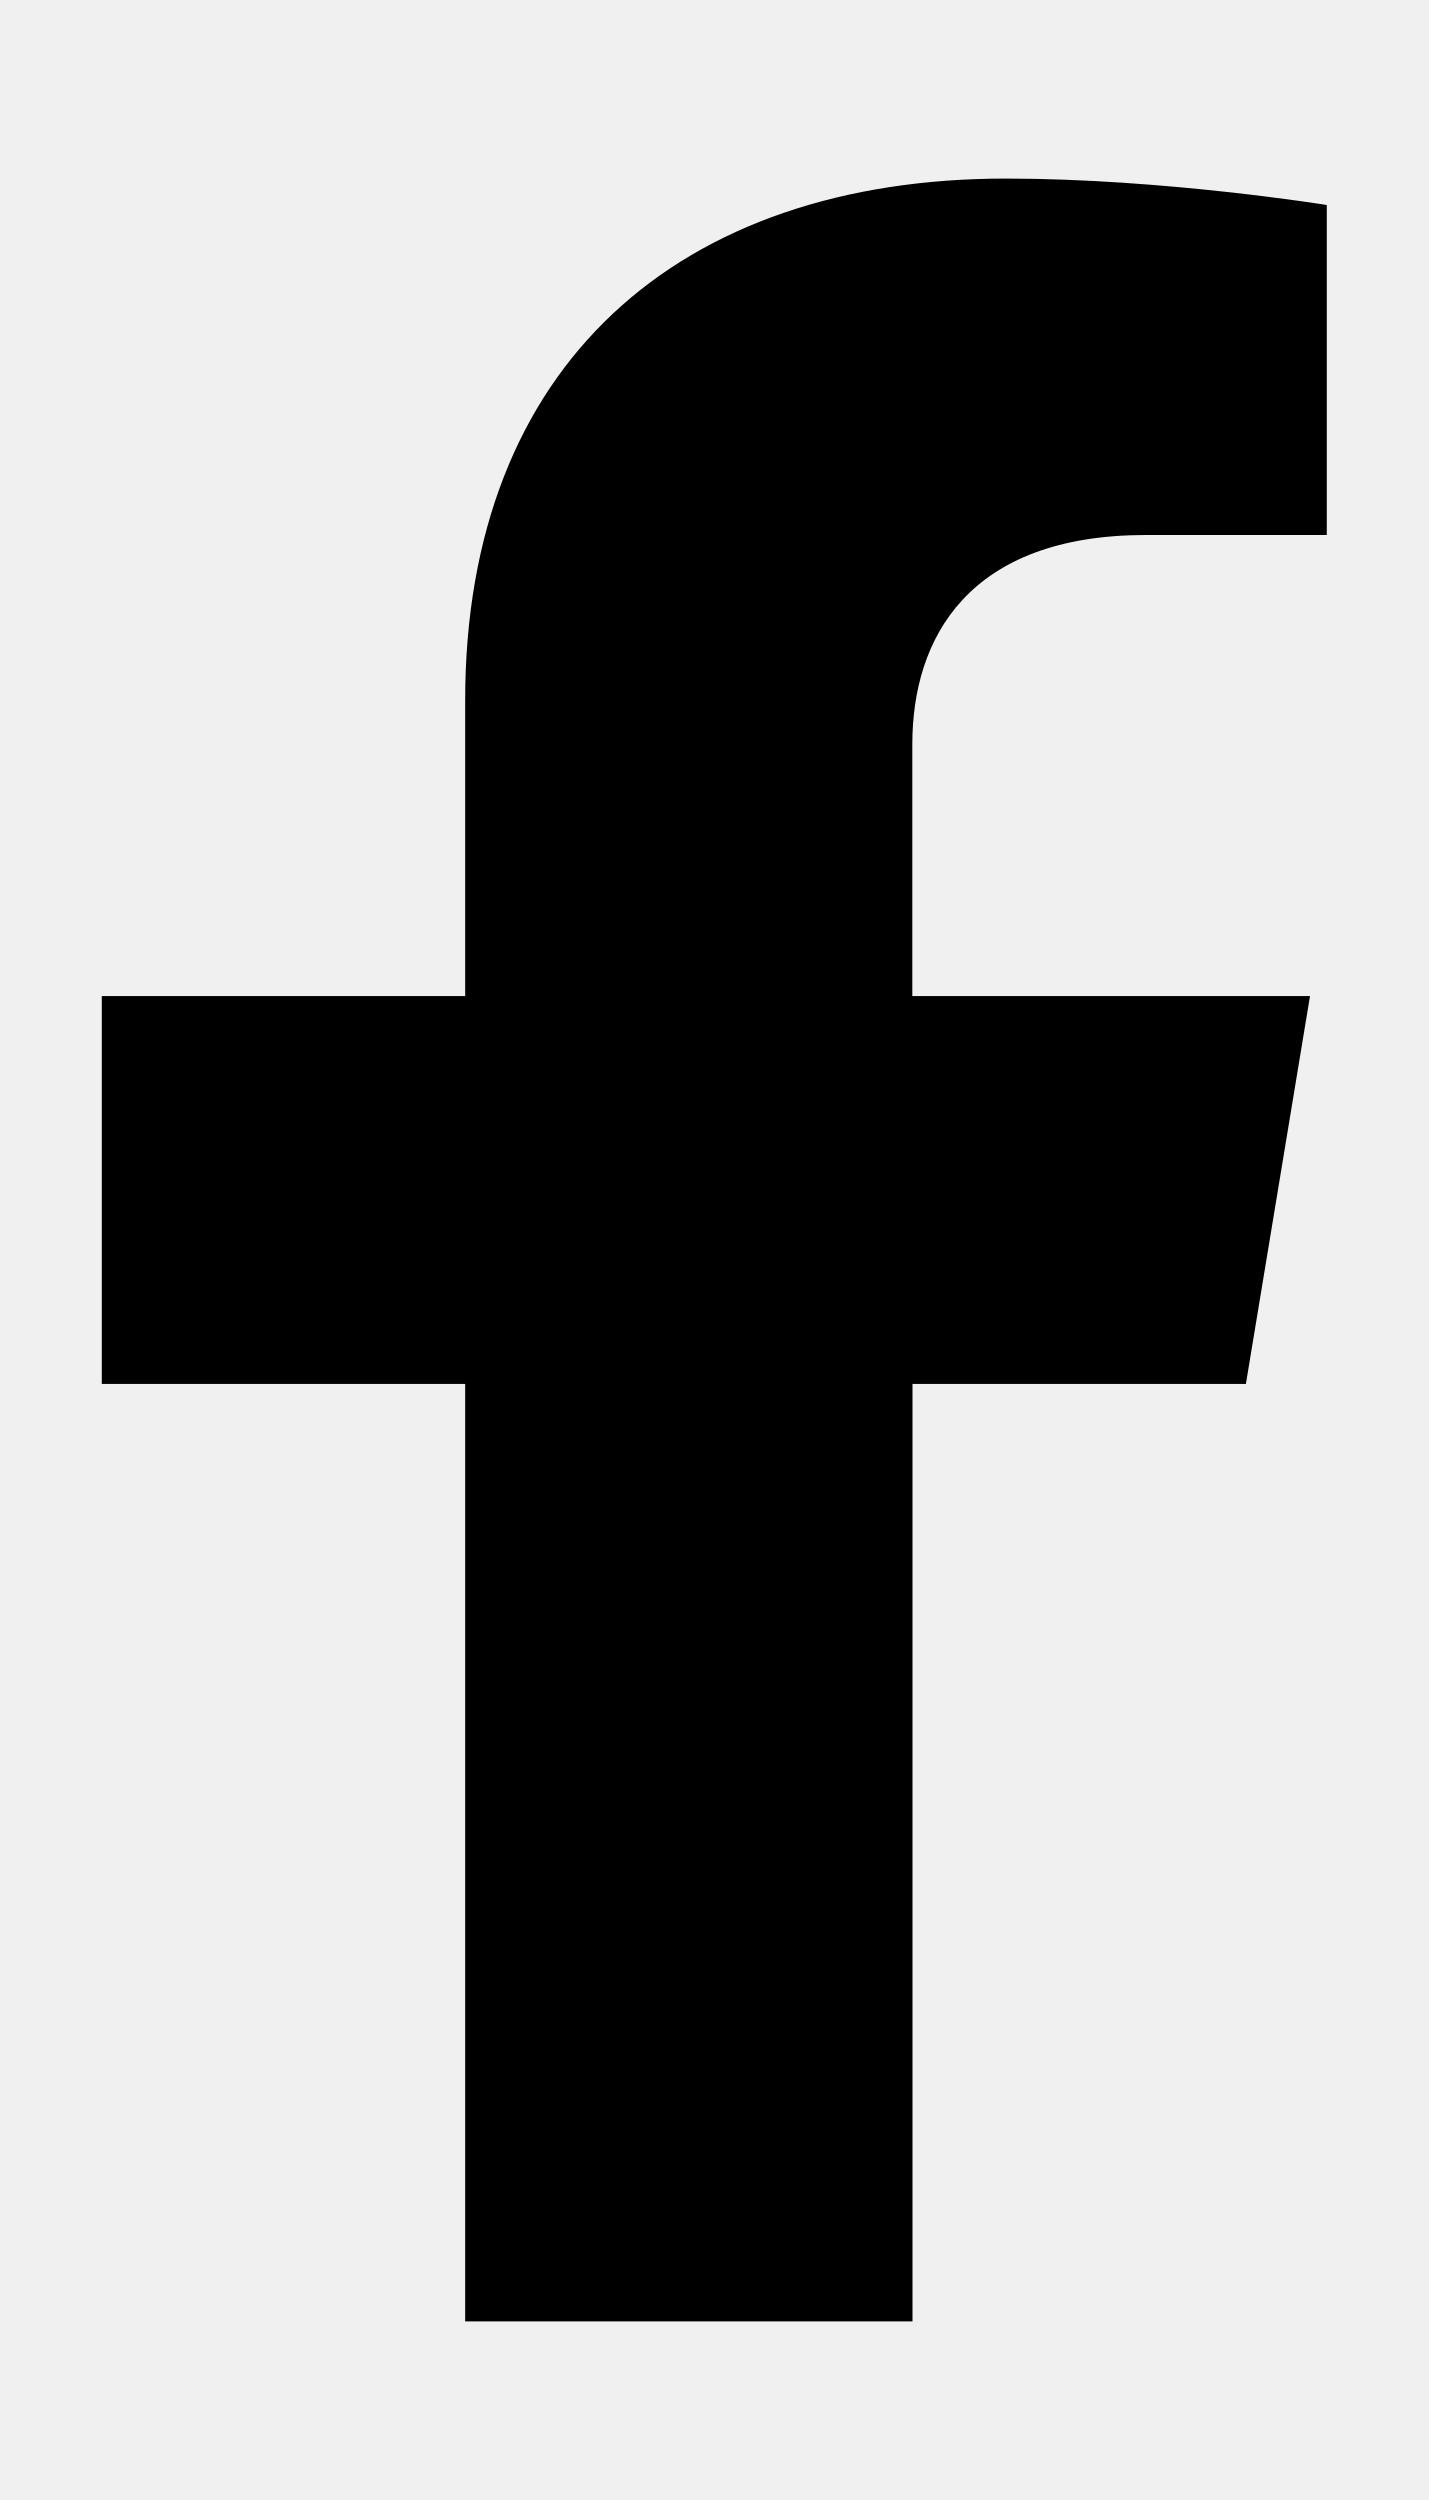
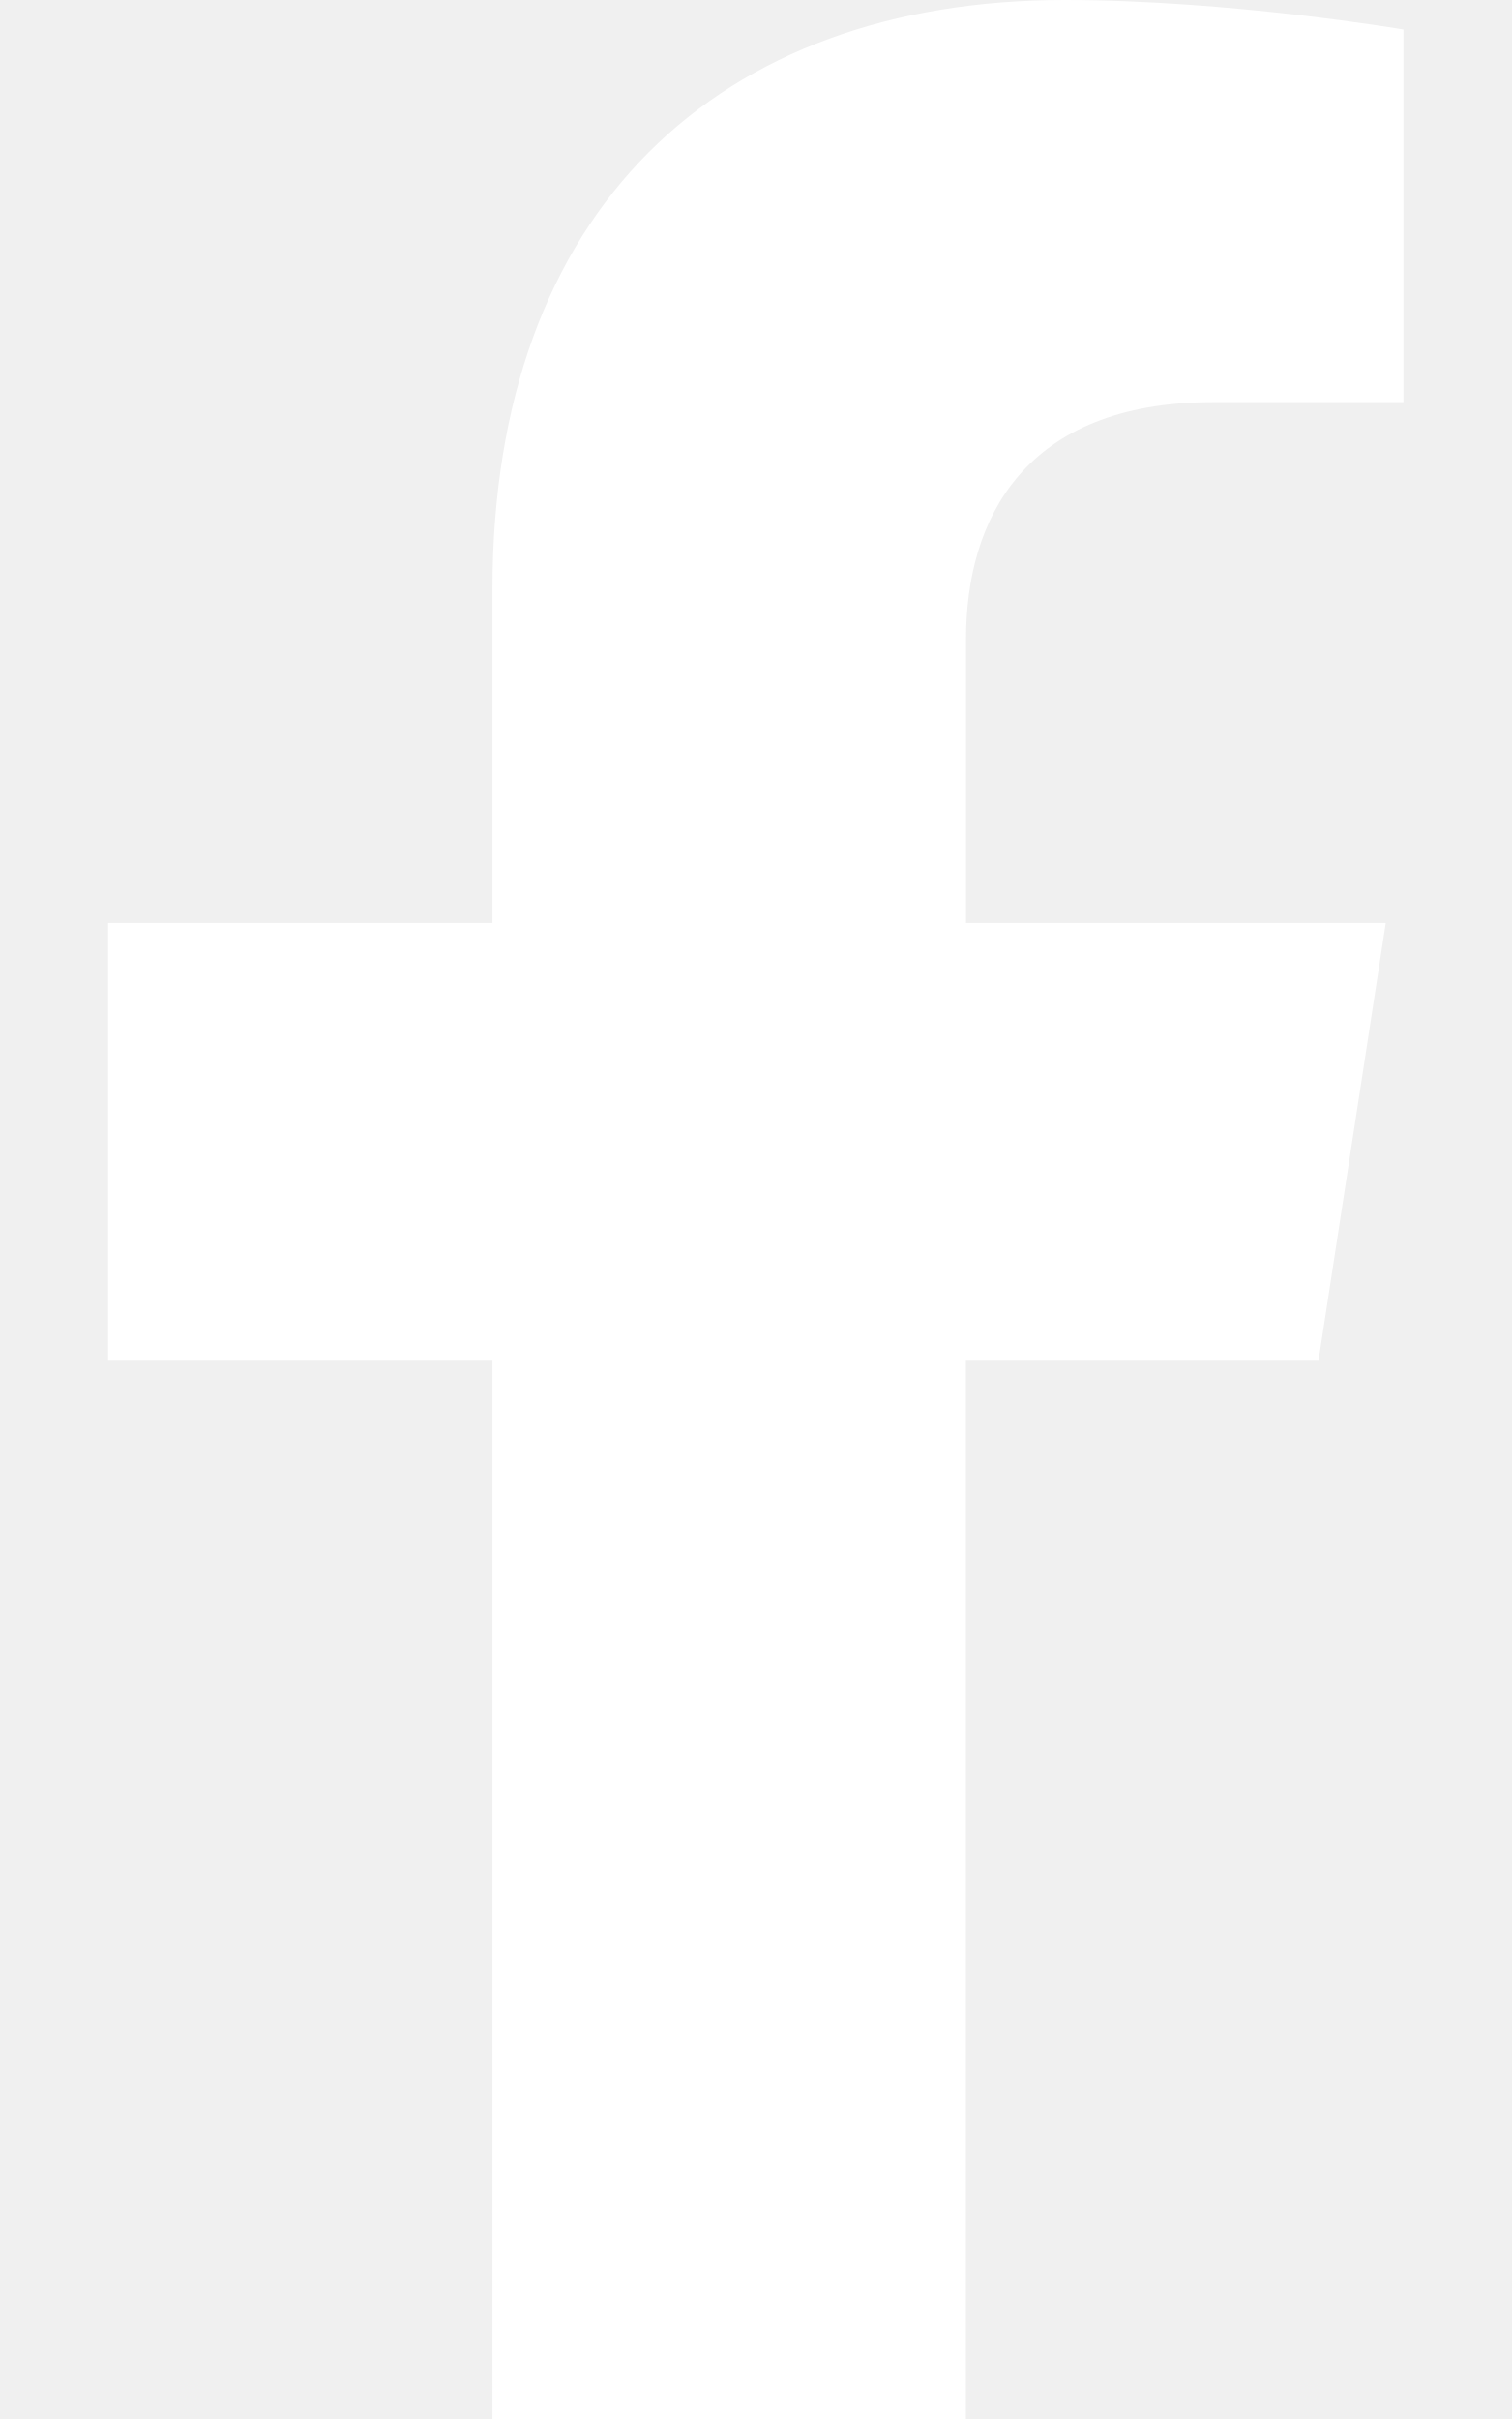
- <svg xmlns="http://www.w3.org/2000/svg" width="8" height="14" viewBox="0 0 8 12">
-   <path d="M6.977 6.75l.359-2.172H5.109v-1.41c0-.594.313-1.172 1.309-1.172H7.43V.148S6.512 0 5.633 0C3.805 0 2.605 1.04 2.605 2.922v1.656H.57V6.75h2.035V12H5.11V6.75zm0 0" id="surface1" />
+ <svg xmlns="http://www.w3.org/2000/svg" width="10" height="16">
+   <path fill="#fff" d="M8.723 9l.445-2.895H6.391V4.227c0-.793.386-1.567 1.632-1.567h1.262V.195S8.137 0 7.043 0c-2.29 0-3.785 1.387-3.785 3.898v2.207H.715V9h2.543v7H6.39V9zm0 0" id="surface1" />
</svg>
